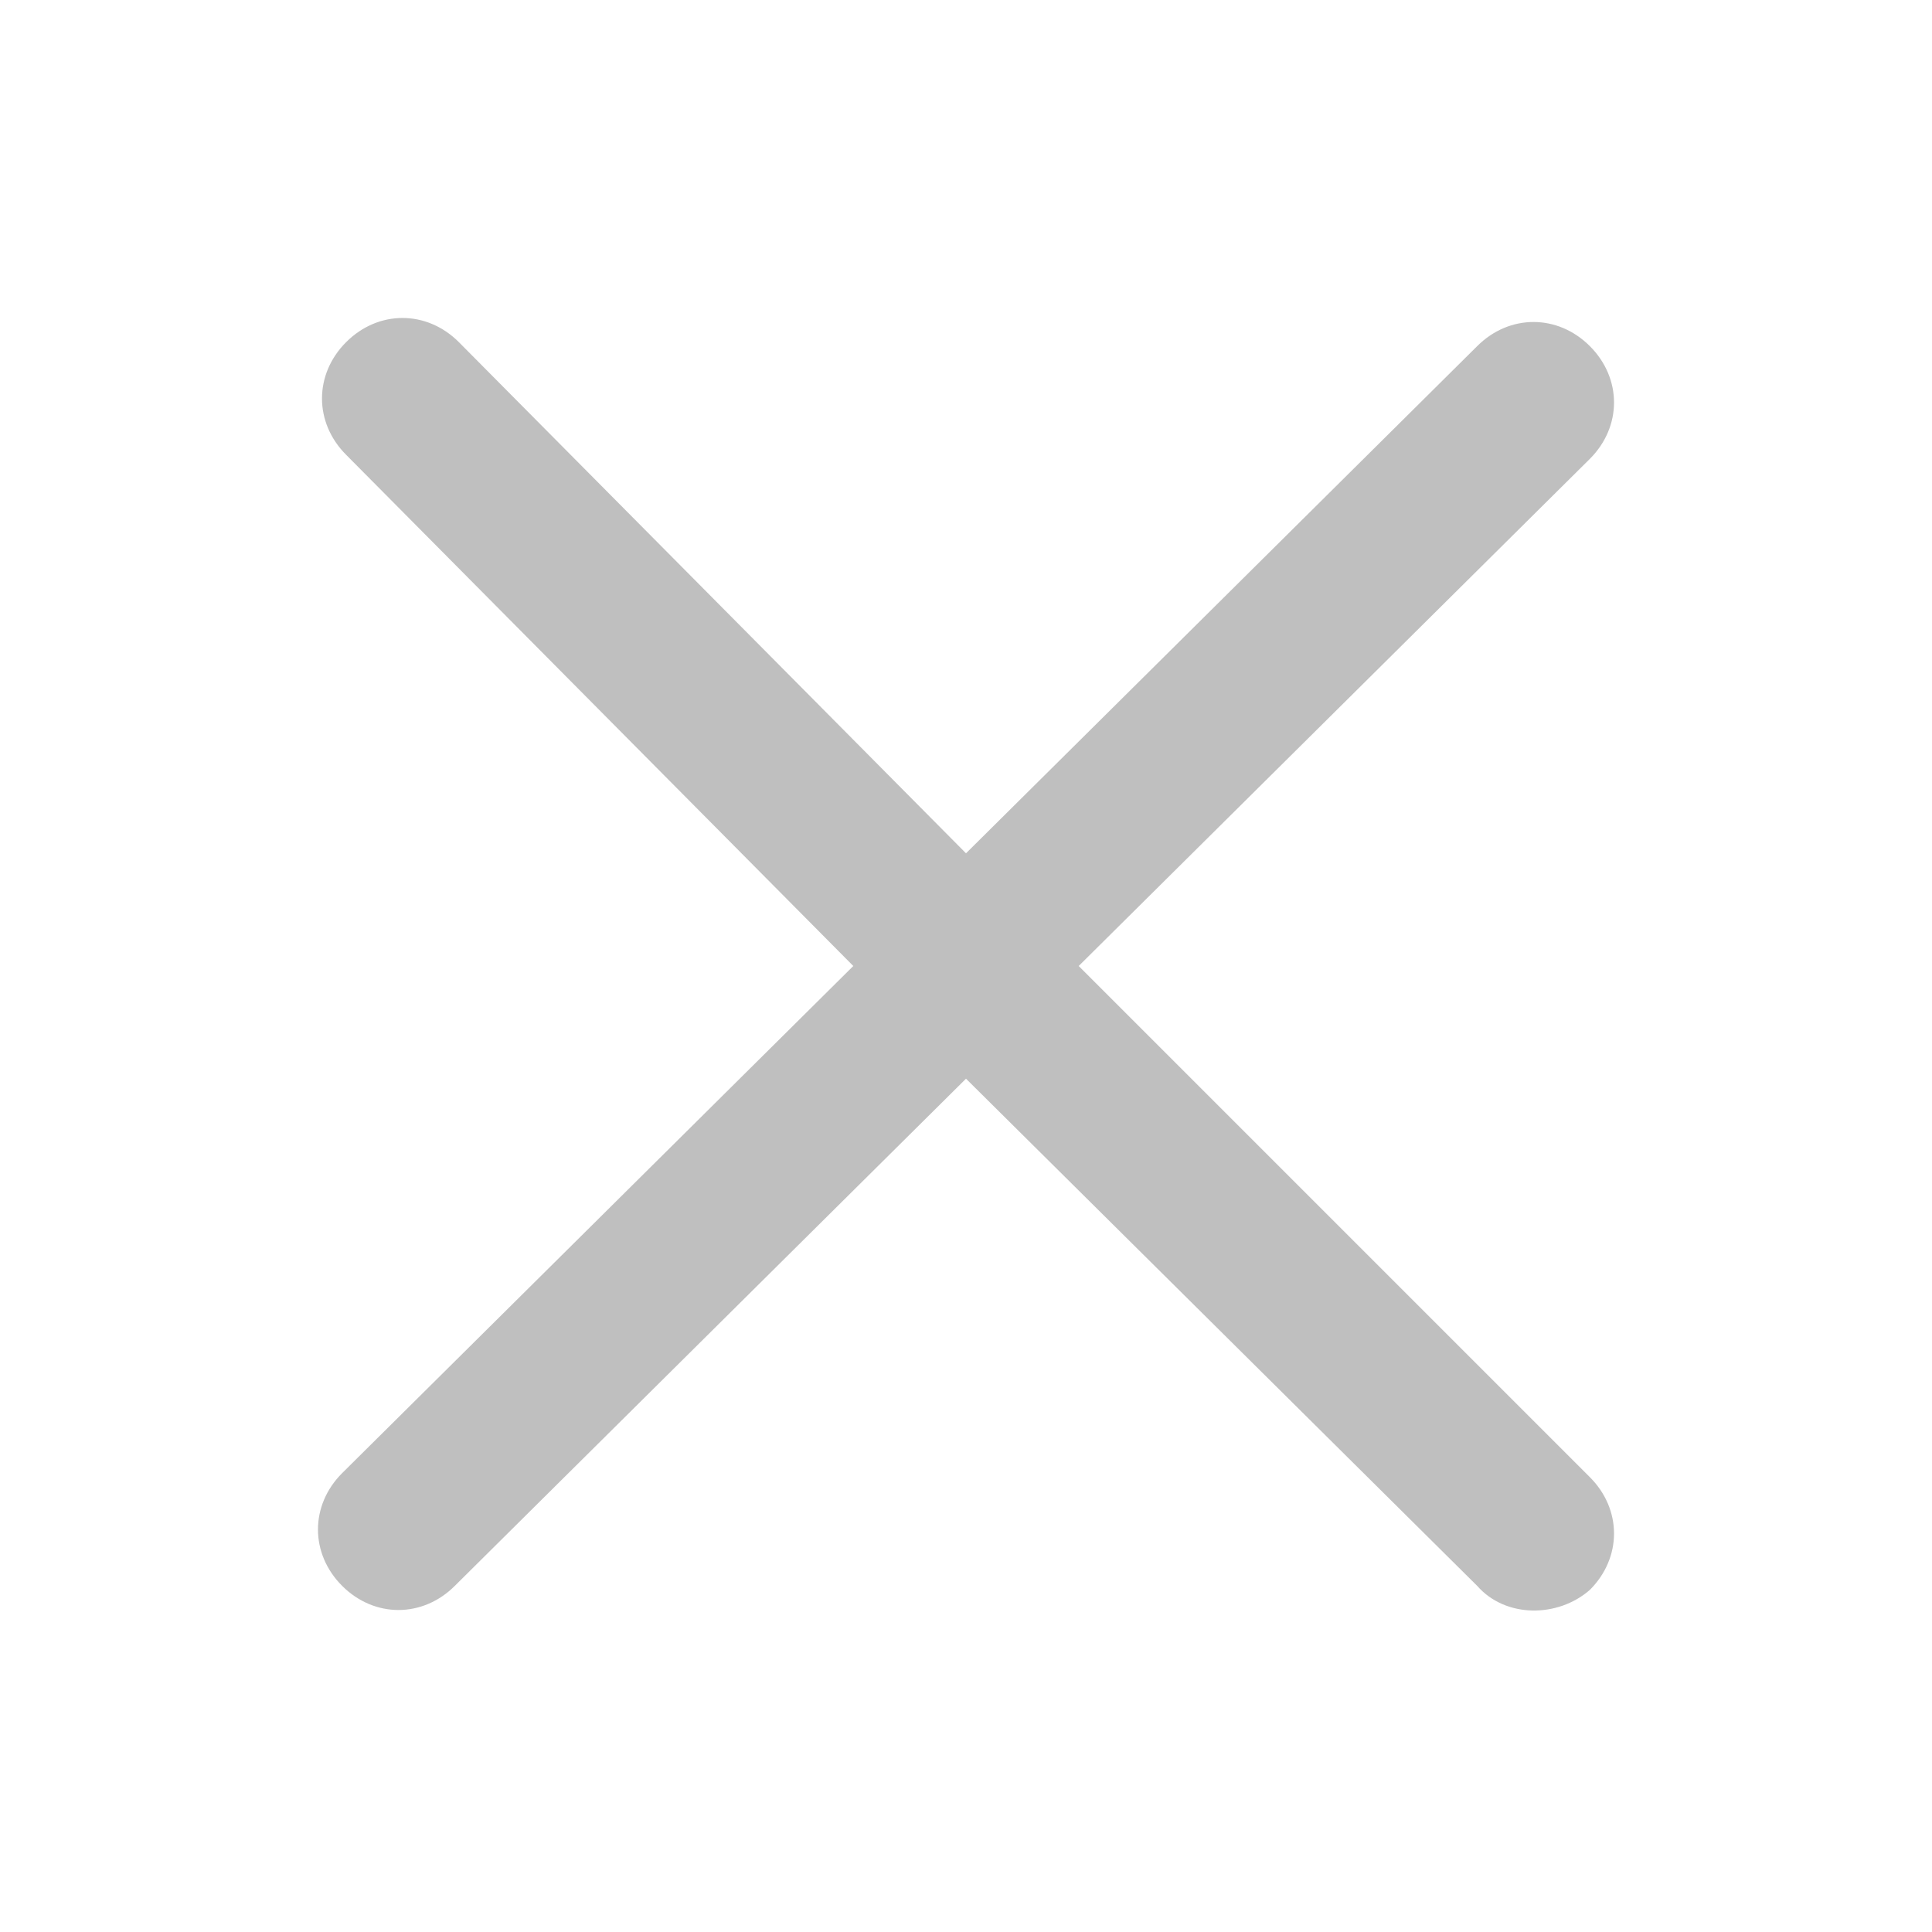
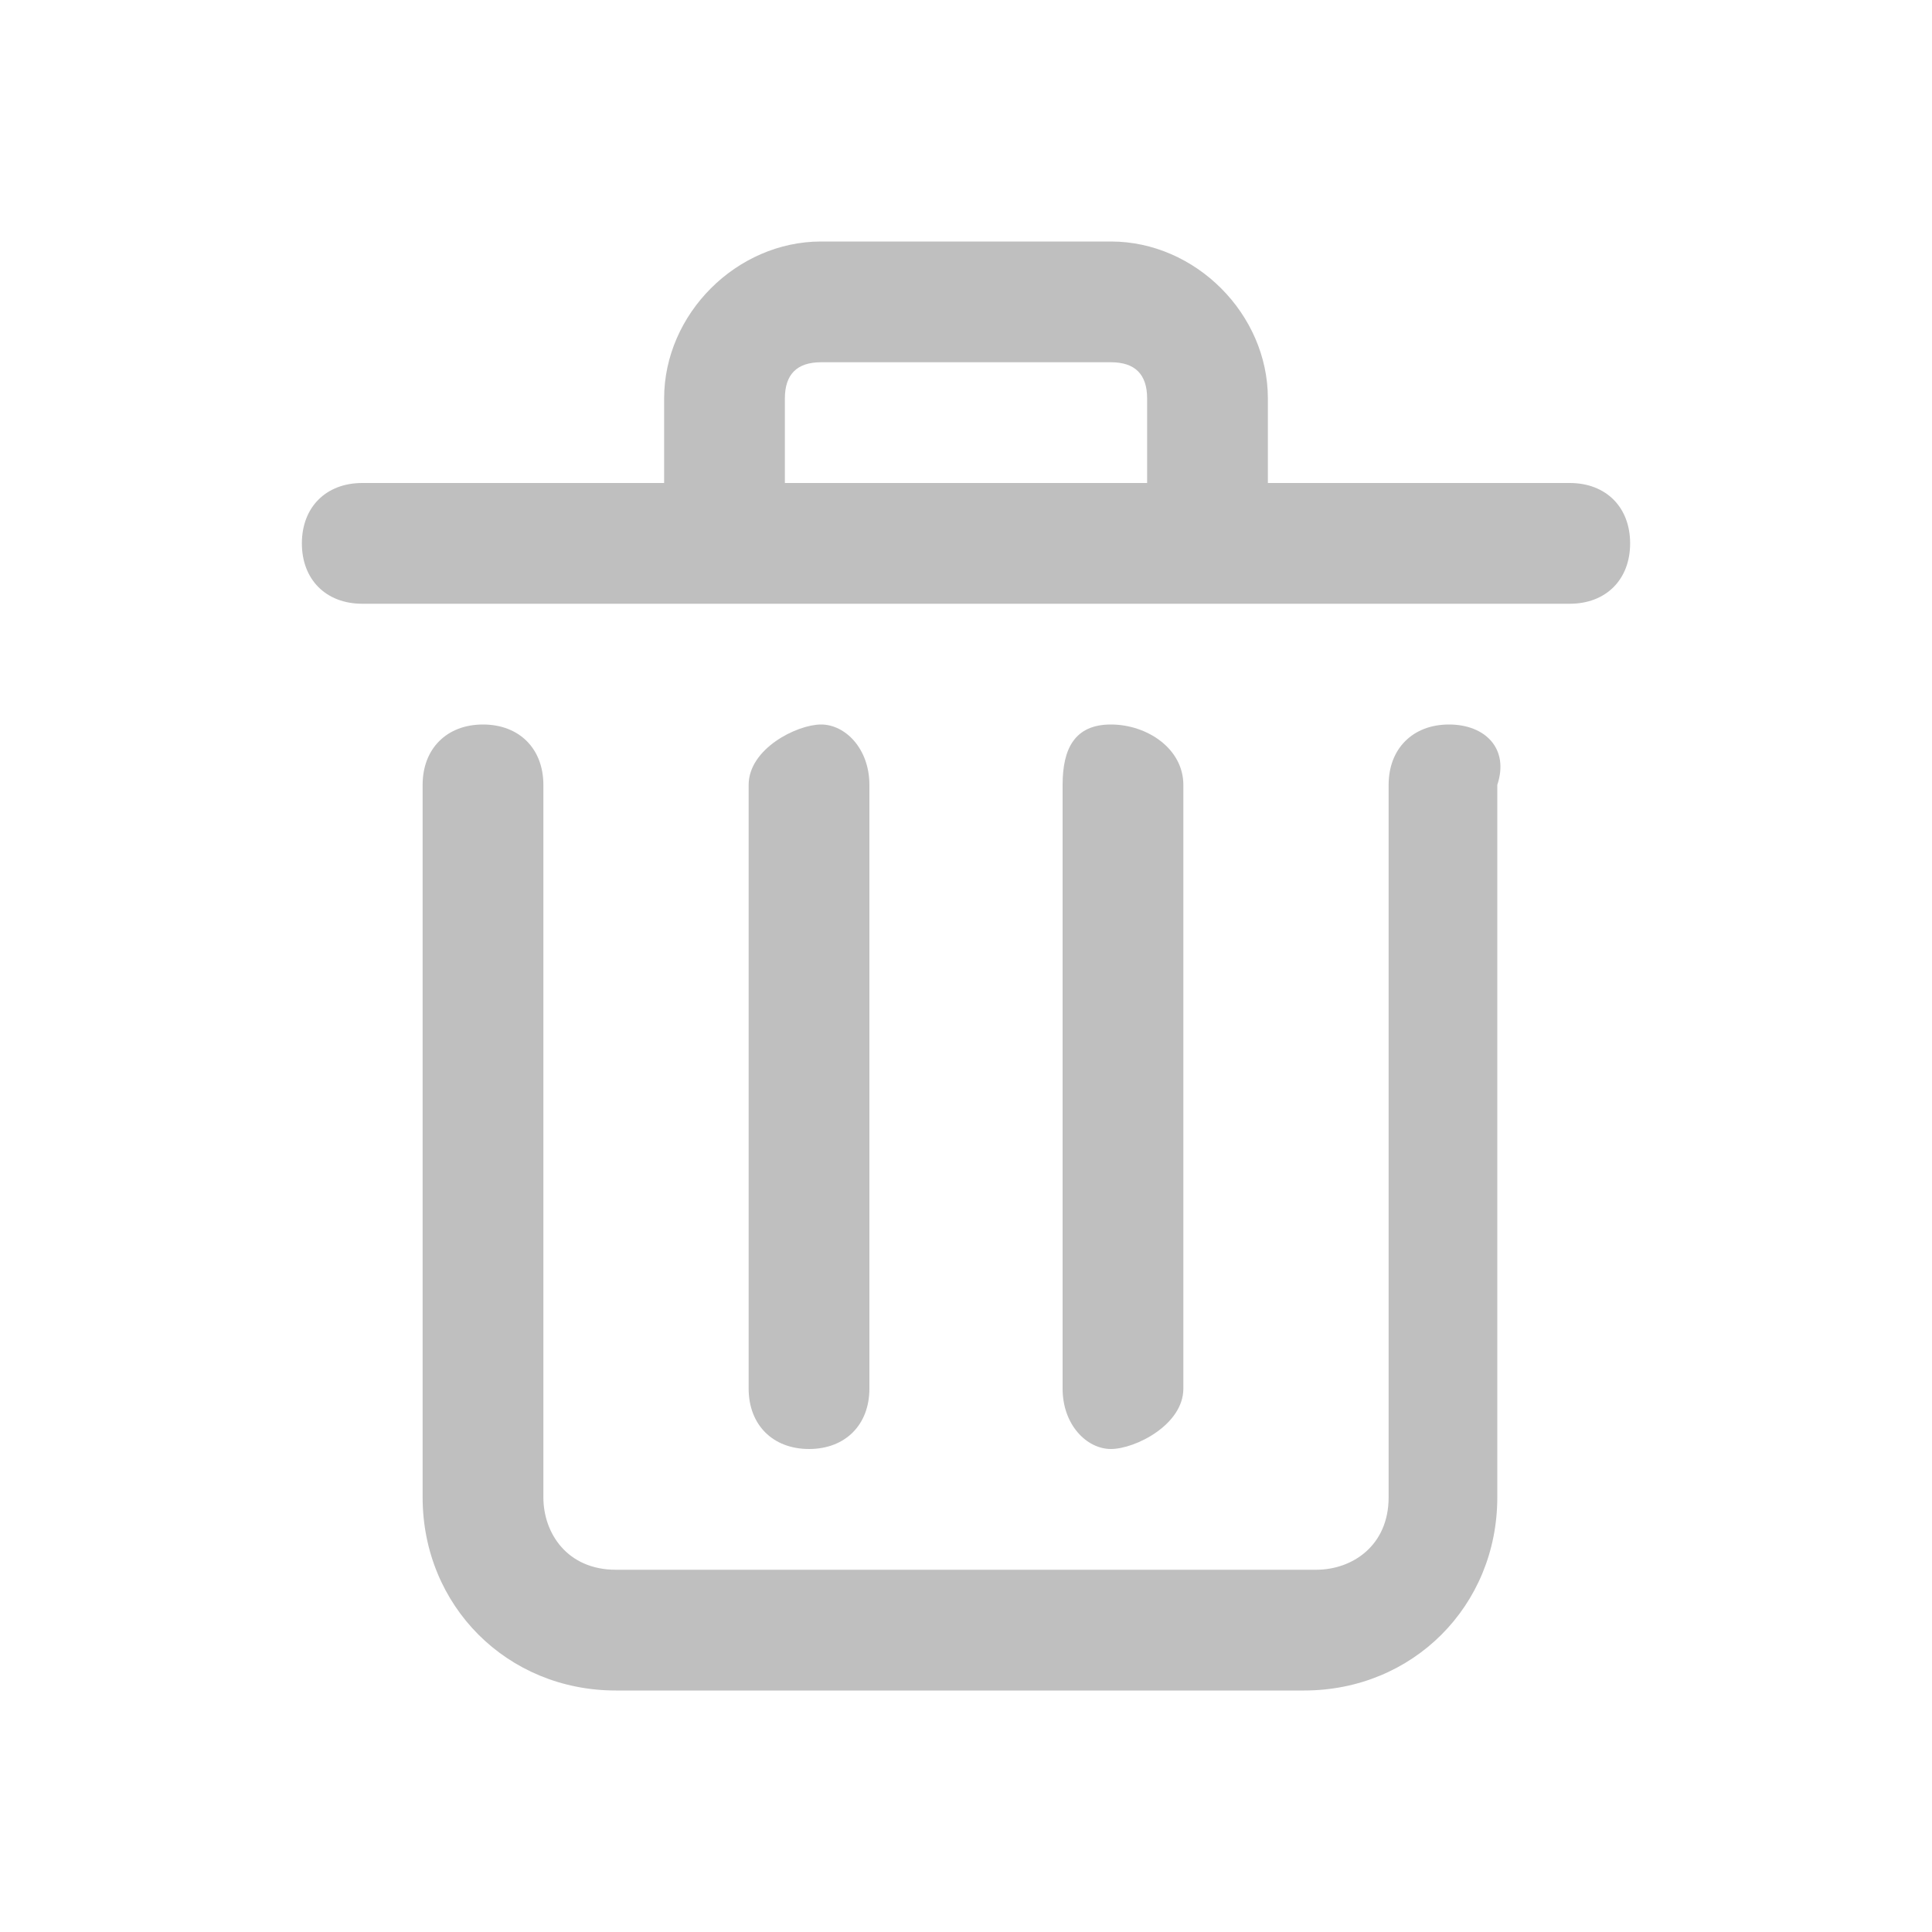
- <svg xmlns="http://www.w3.org/2000/svg" t="1639457946291" class="icon" viewBox="0 0 1024 1024" version="1.1" p-id="3232" width="16" height="16">
-   <defs>
-     <style type="text/css" />
-   </defs>
-   <path d="M782.933 840.533 512 571.733 241.067 840.533c-17.067 17.067-42.667 17.067-59.733 0-17.067-17.067-17.067-42.667 0-59.733L452.267 512 183.467 241.067c-17.067-17.067-17.067-42.667 0-59.733 17.067-17.067 42.667-17.067 59.733 0L512 452.267 782.933 183.467c17.067-17.067 42.667-17.067 59.733 0 17.067 17.067 17.067 42.667 0 59.733L571.733 512l270.933 270.933c17.067 17.067 17.067 42.667 0 59.733C825.6 857.6 797.867 857.6 782.933 840.533z" p-id="3233" fill="#bfbfbf" />
+ <svg xmlns="http://www.w3.org/2000/svg" t="1664331161613" class="icon" viewBox="0 0 1024 1024" version="1.1" p-id="7565" width="16" height="16">
+   <path d="M768 384c-19.2 0-32 12.8-32 32l0 377.6c0 25.6-19.2 38.4-38.4 38.4L326.4 832c-25.6 0-38.4-19.2-38.4-38.4L288 416C288 396.8 275.2 384 256 384S224 396.8 224 416l0 377.6c0 57.6 44.8 102.4 102.4 102.4l364.8 0c57.6 0 102.4-44.8 102.4-102.4L793.6 416C800 396.8 787.2 384 768 384z" p-id="7566" fill="#bfbfbf" />
+   <path d="M460.8 736l0-320C460.8 396.8 448 384 435.2 384S396.8 396.8 396.8 416l0 320c0 19.2 12.8 32 32 32S460.8 755.2 460.8 736z" p-id="7567" fill="#bfbfbf" />
+   <path d="M627.2 736l0-320C627.2 396.8 608 384 588.8 384S563.2 396.8 563.2 416l0 320C563.2 755.2 576 768 588.8 768S627.2 755.2 627.2 736z" p-id="7568" fill="#bfbfbf" />
+   <path d="M832 256l-160 0L672 211.2C672 166.4 633.6 128 588.8 128L435.2 128C390.4 128 352 166.4 352 211.2L352 256 192 256C172.8 256 160 268.8 160 288S172.8 320 192 320l640 0c19.2 0 32-12.8 32-32S851.2 256 832 256zM416 211.2C416 198.4 422.4 192 435.2 192l153.6 0c12.8 0 19.2 6.4 19.2 19.2L608 256l-192 0L416 211.2z" p-id="7569" fill="#bfbfbf" />
</svg>
